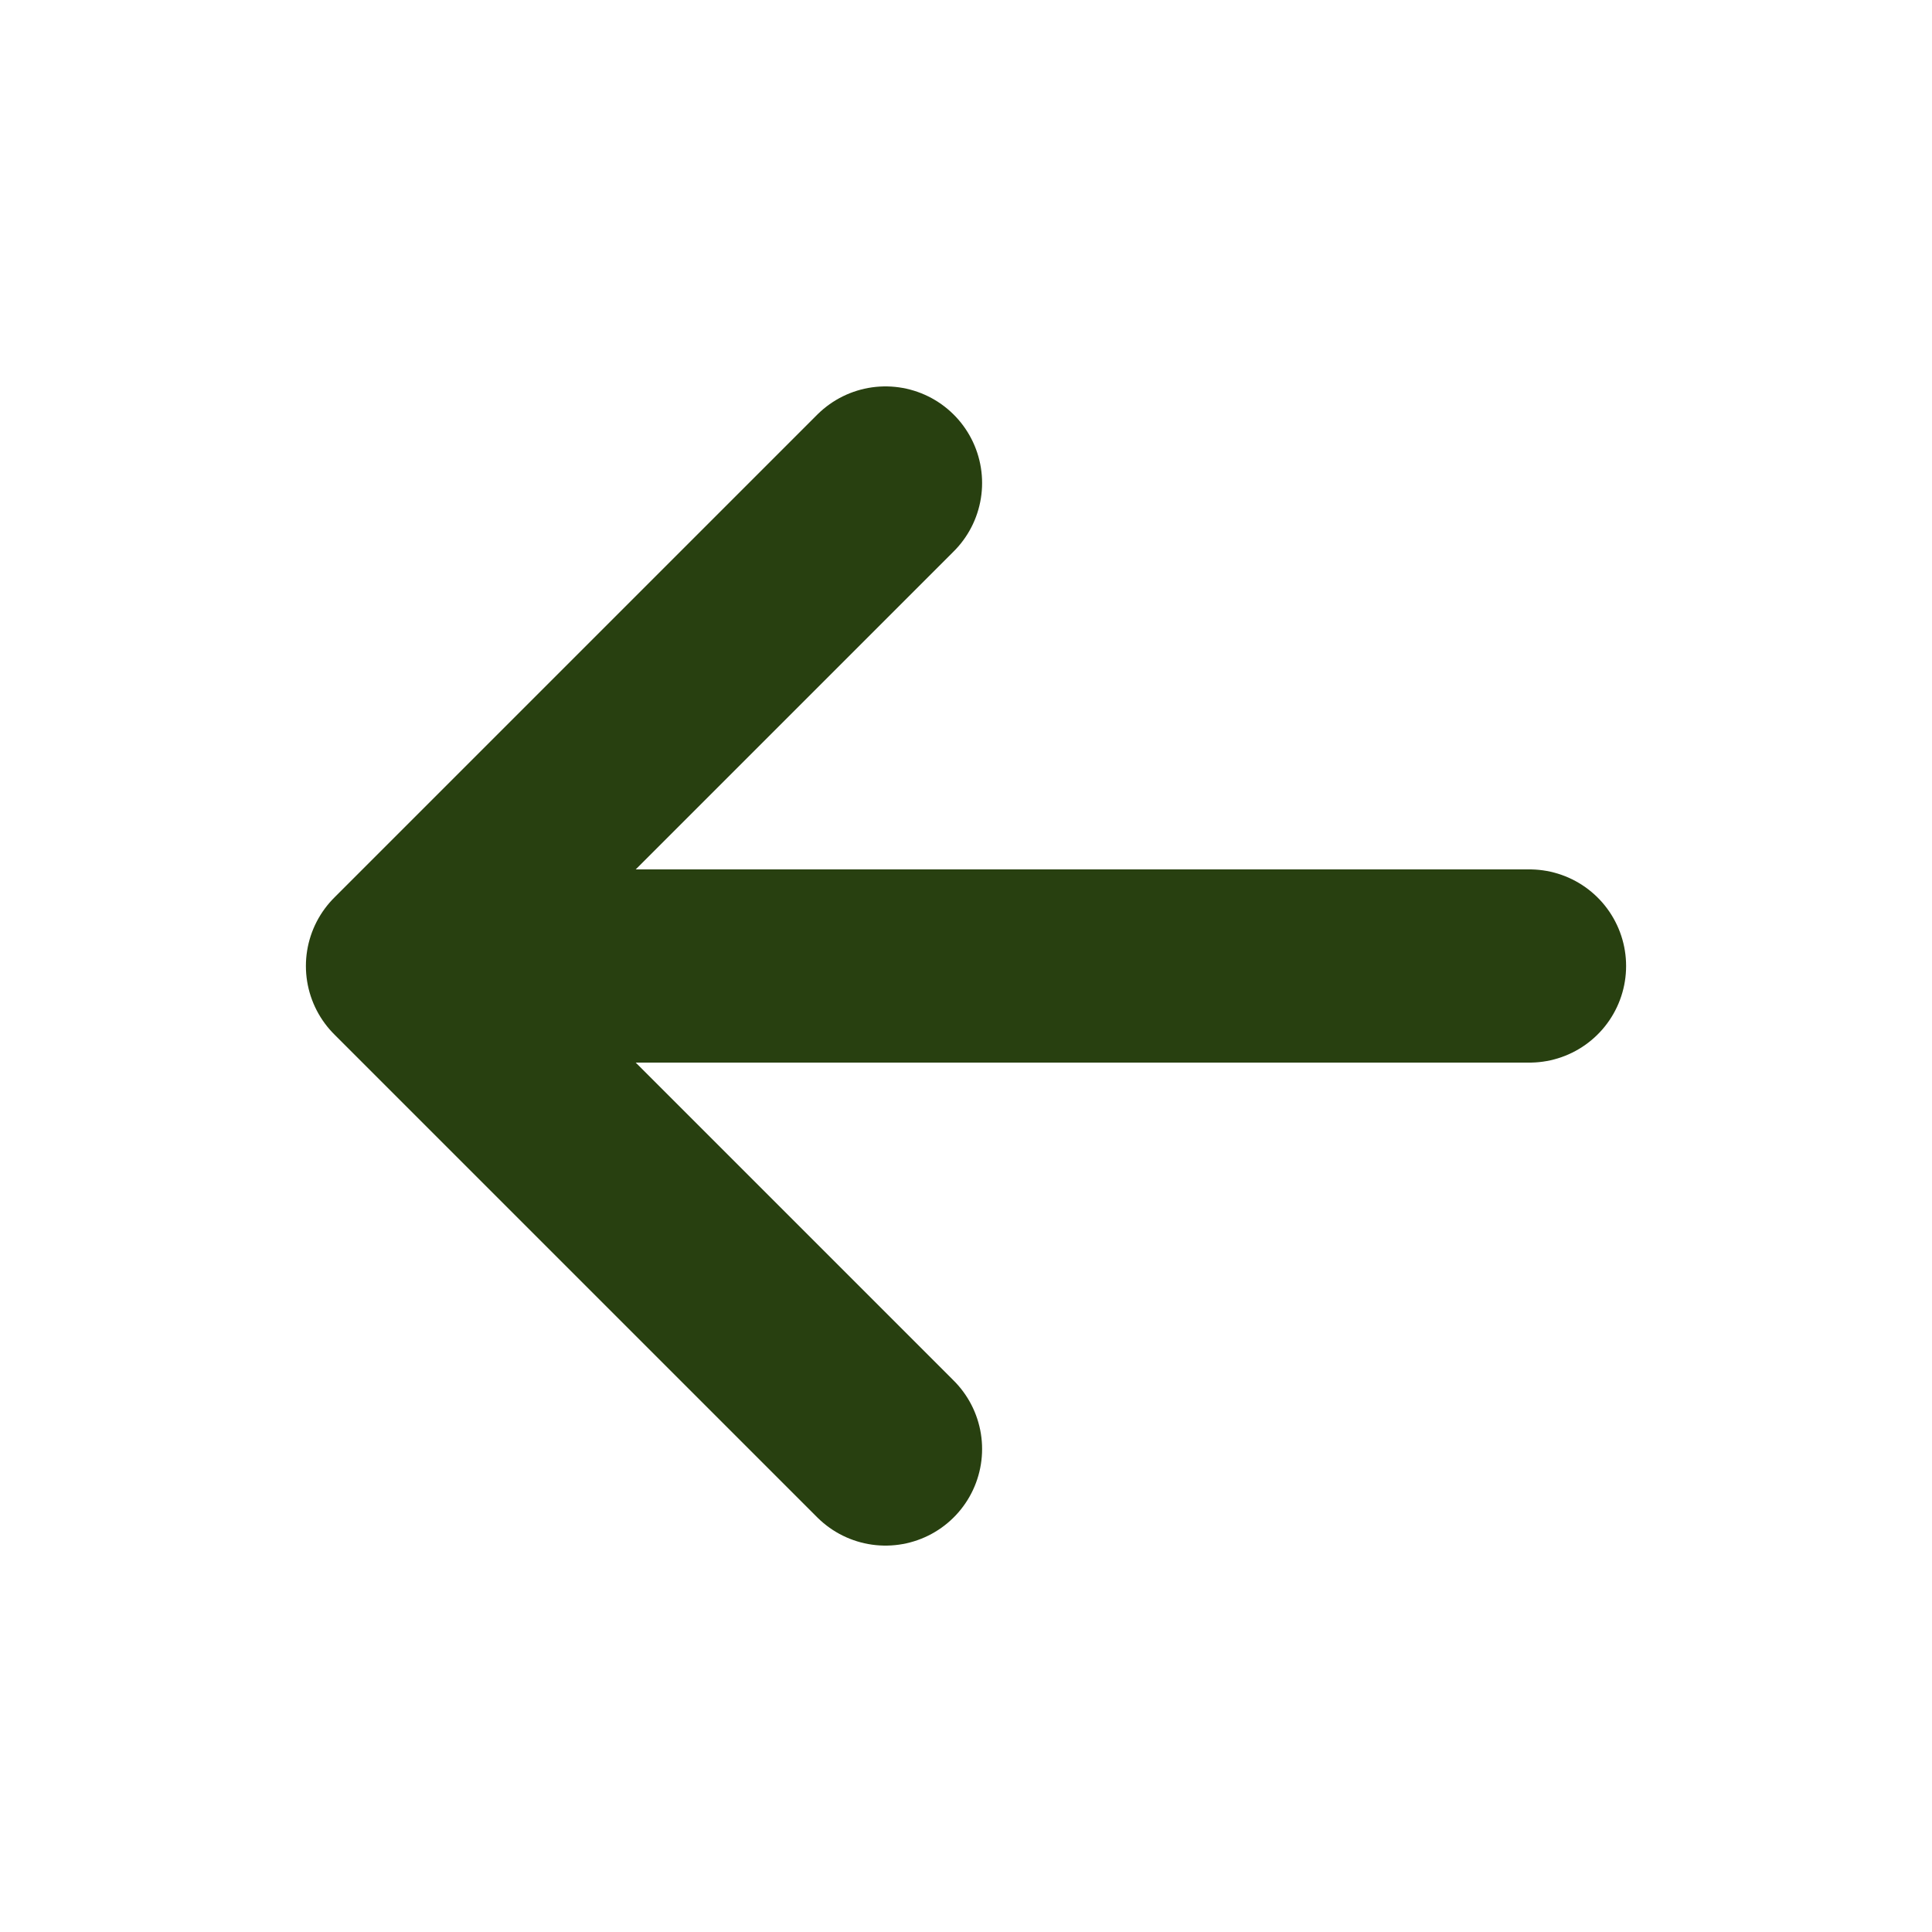
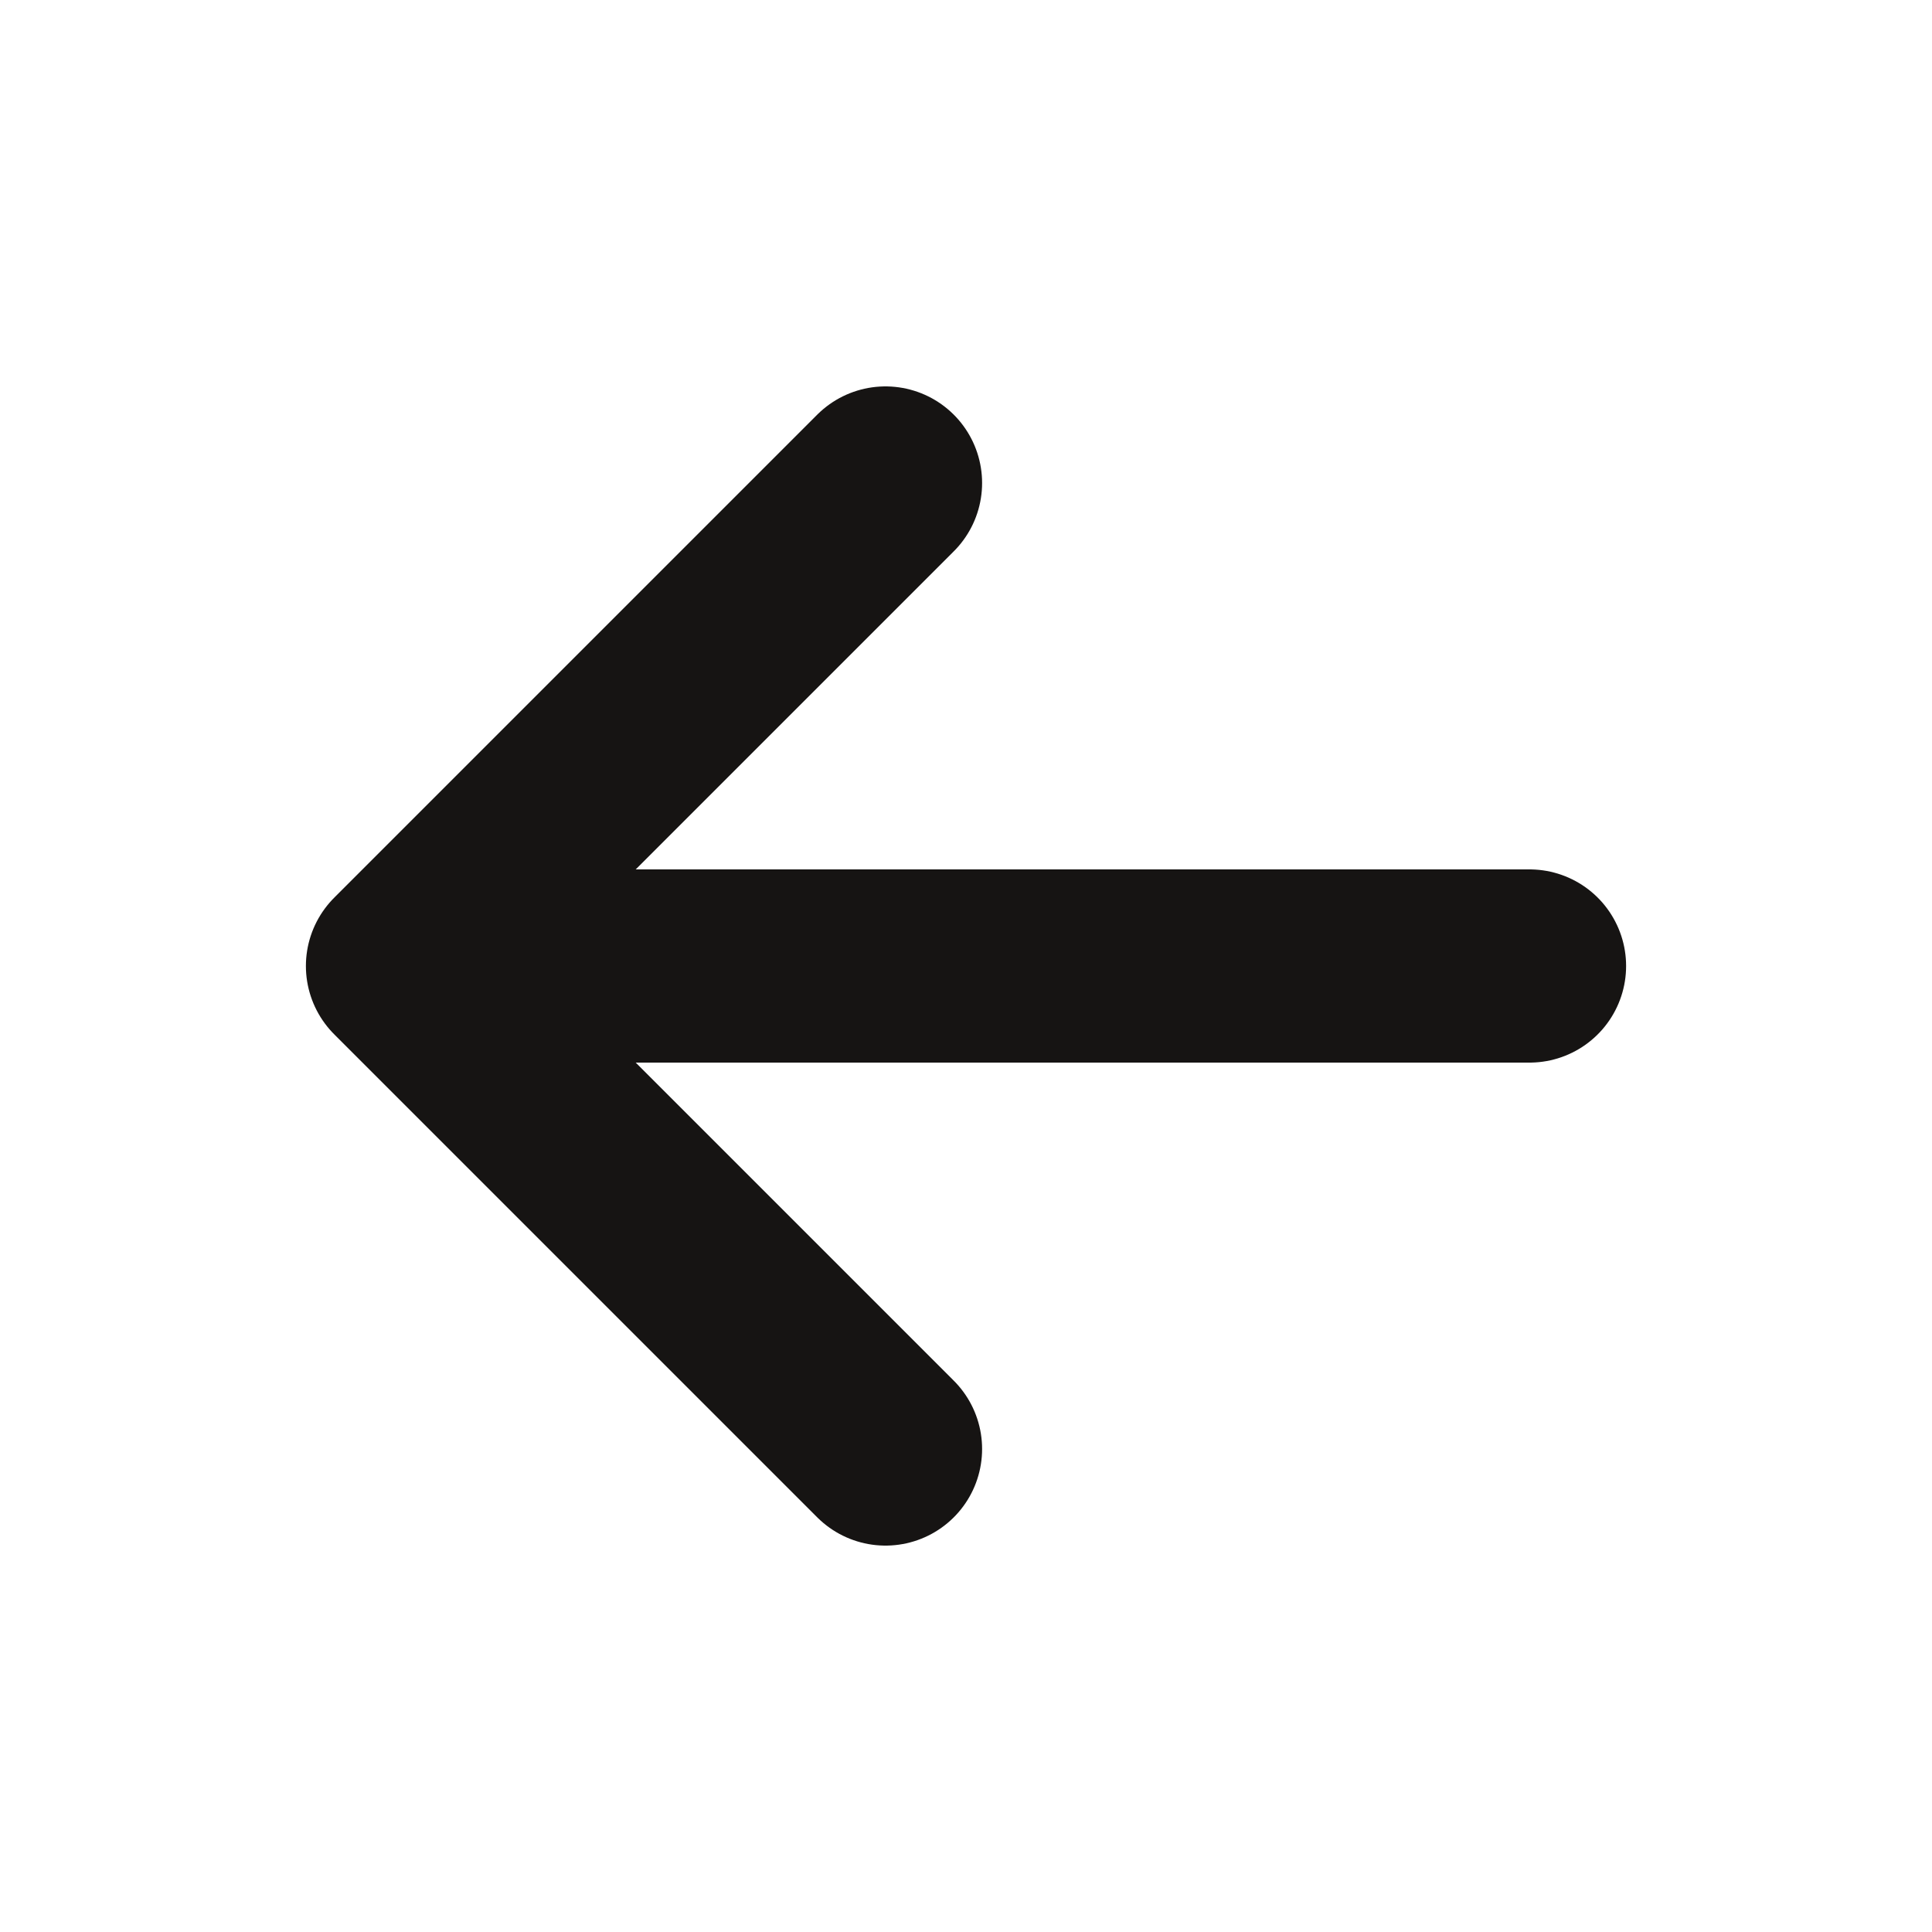
<svg xmlns="http://www.w3.org/2000/svg" viewBox="0 0 24 24" fill="none">
-   <path d="M19 12H5M11 6l-6 6 6 6" stroke="#284010" stroke-width="2.4" stroke-linecap="round" stroke-linejoin="round" />
+   <path d="M19 12H5M11 6l-6 6 6 6" stroke="#161413" stroke-width="2.4" stroke-linecap="round" stroke-linejoin="round" />
</svg>
